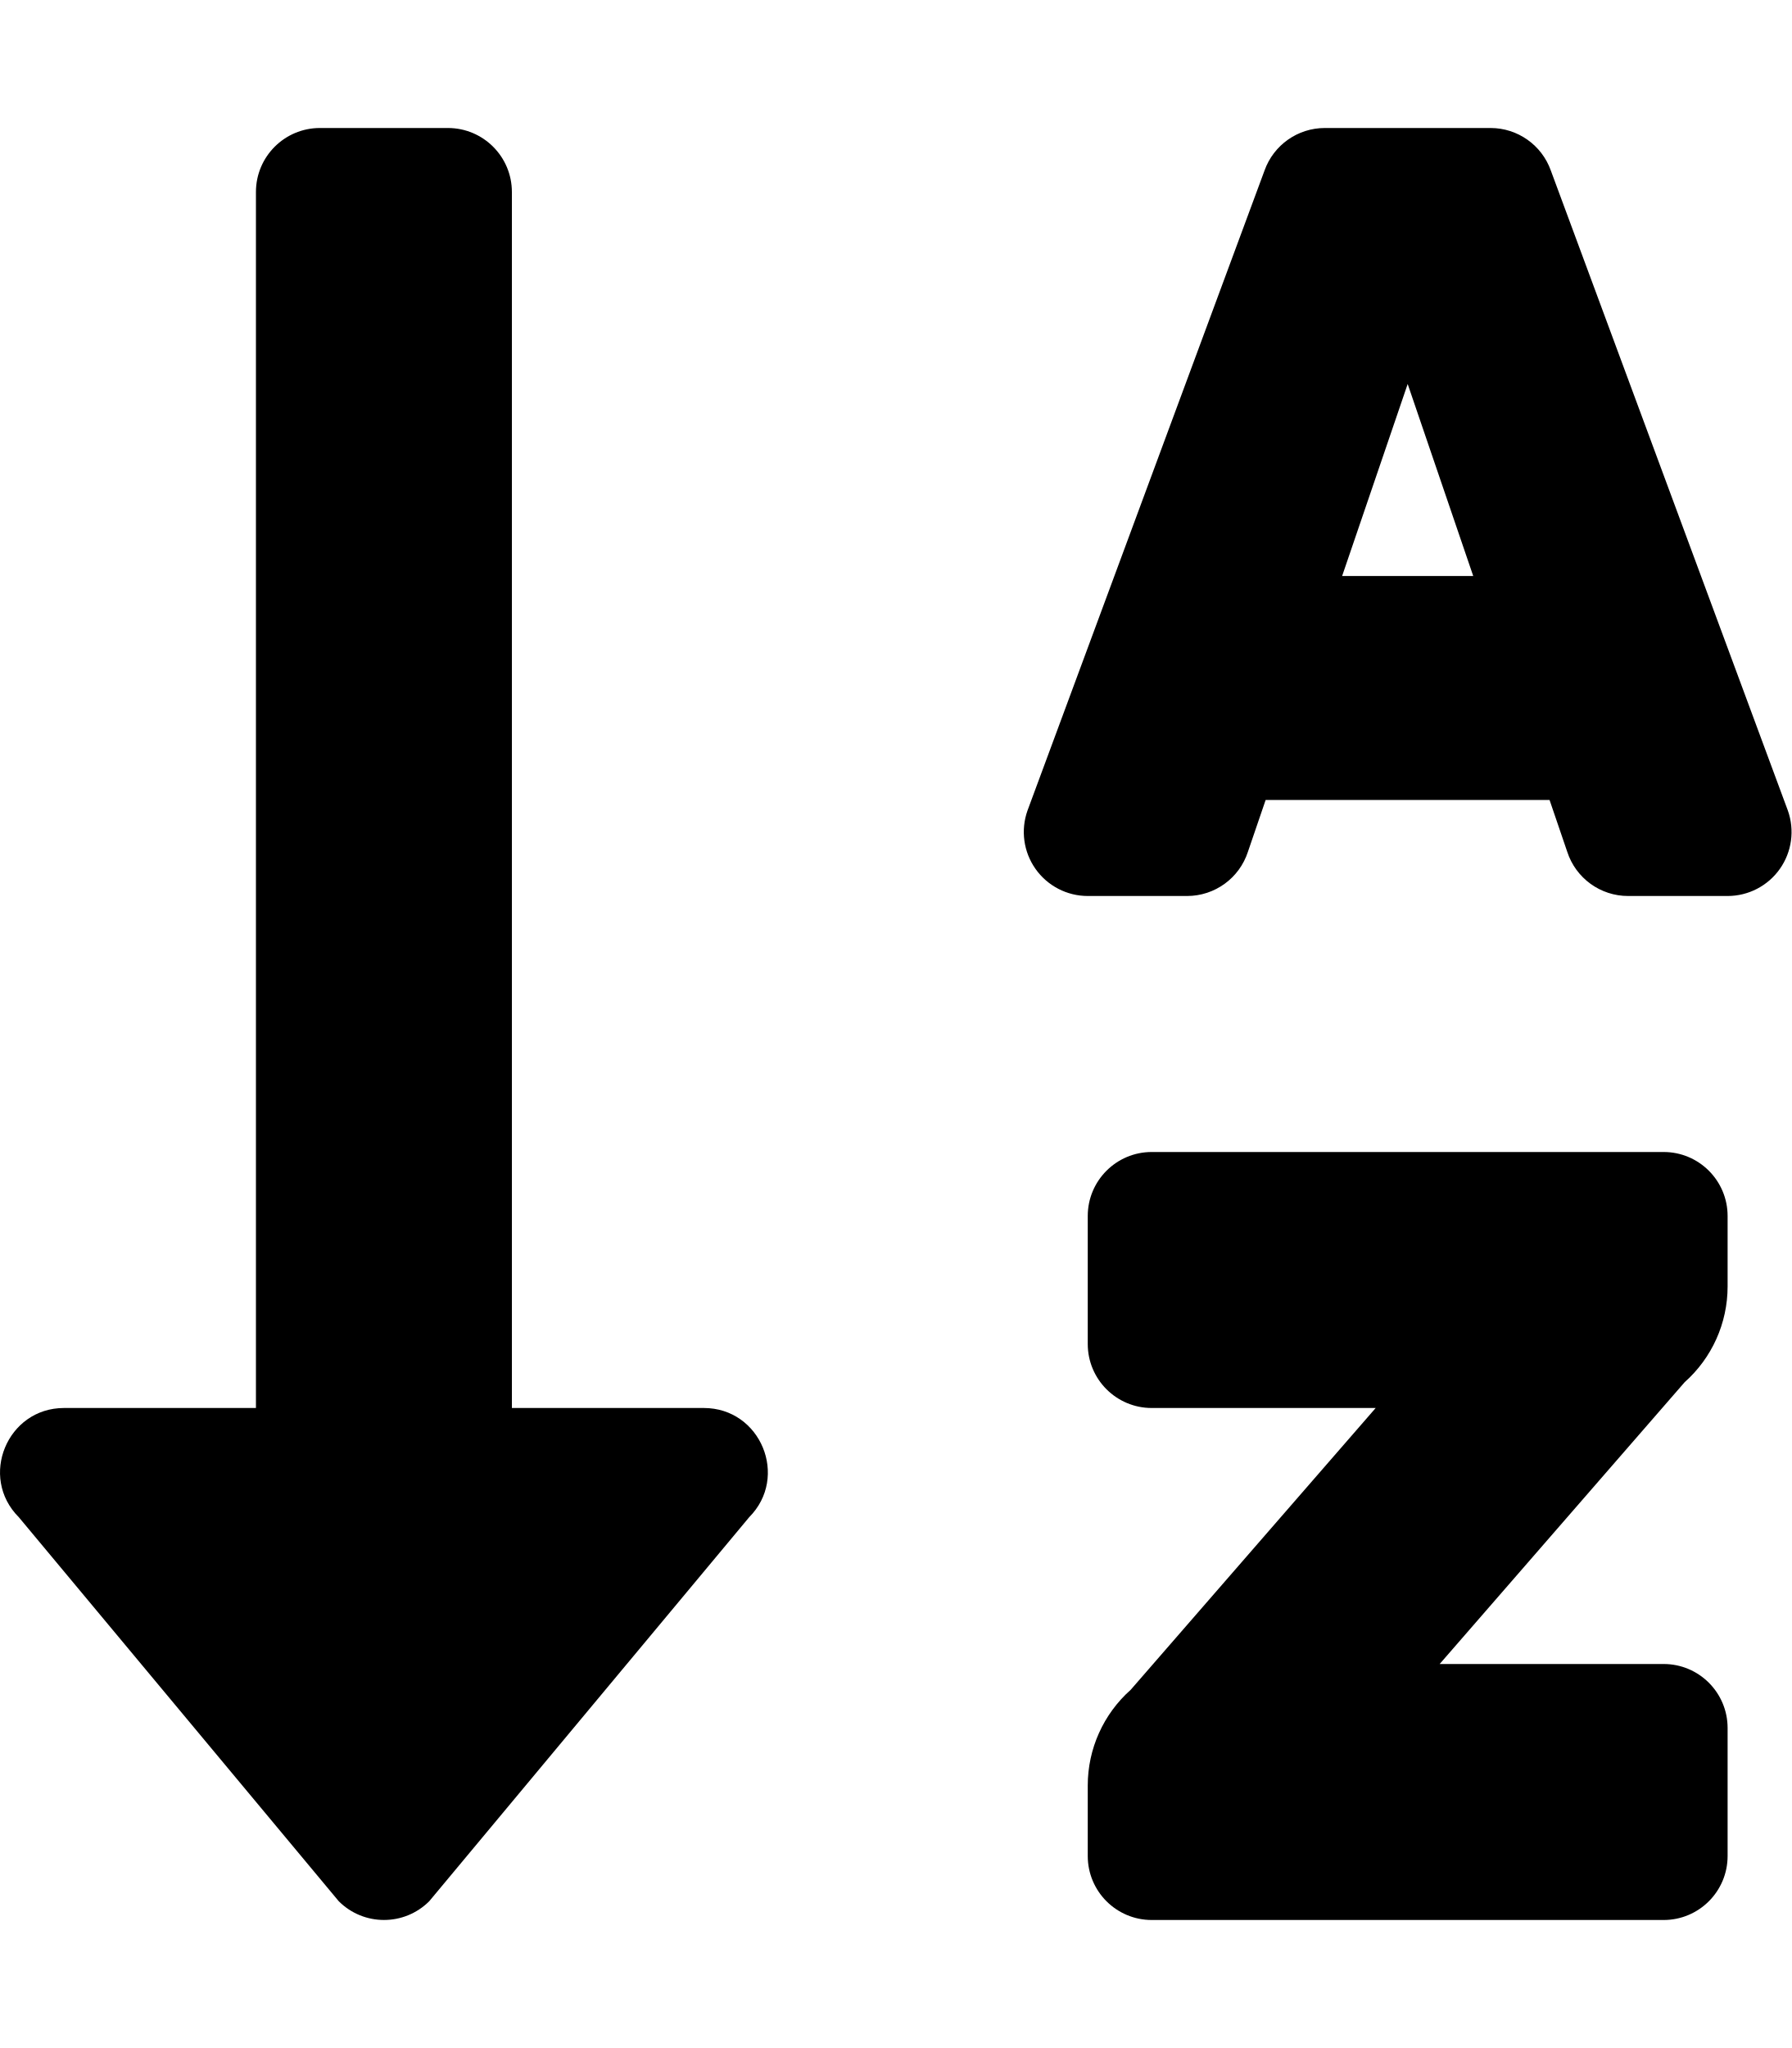
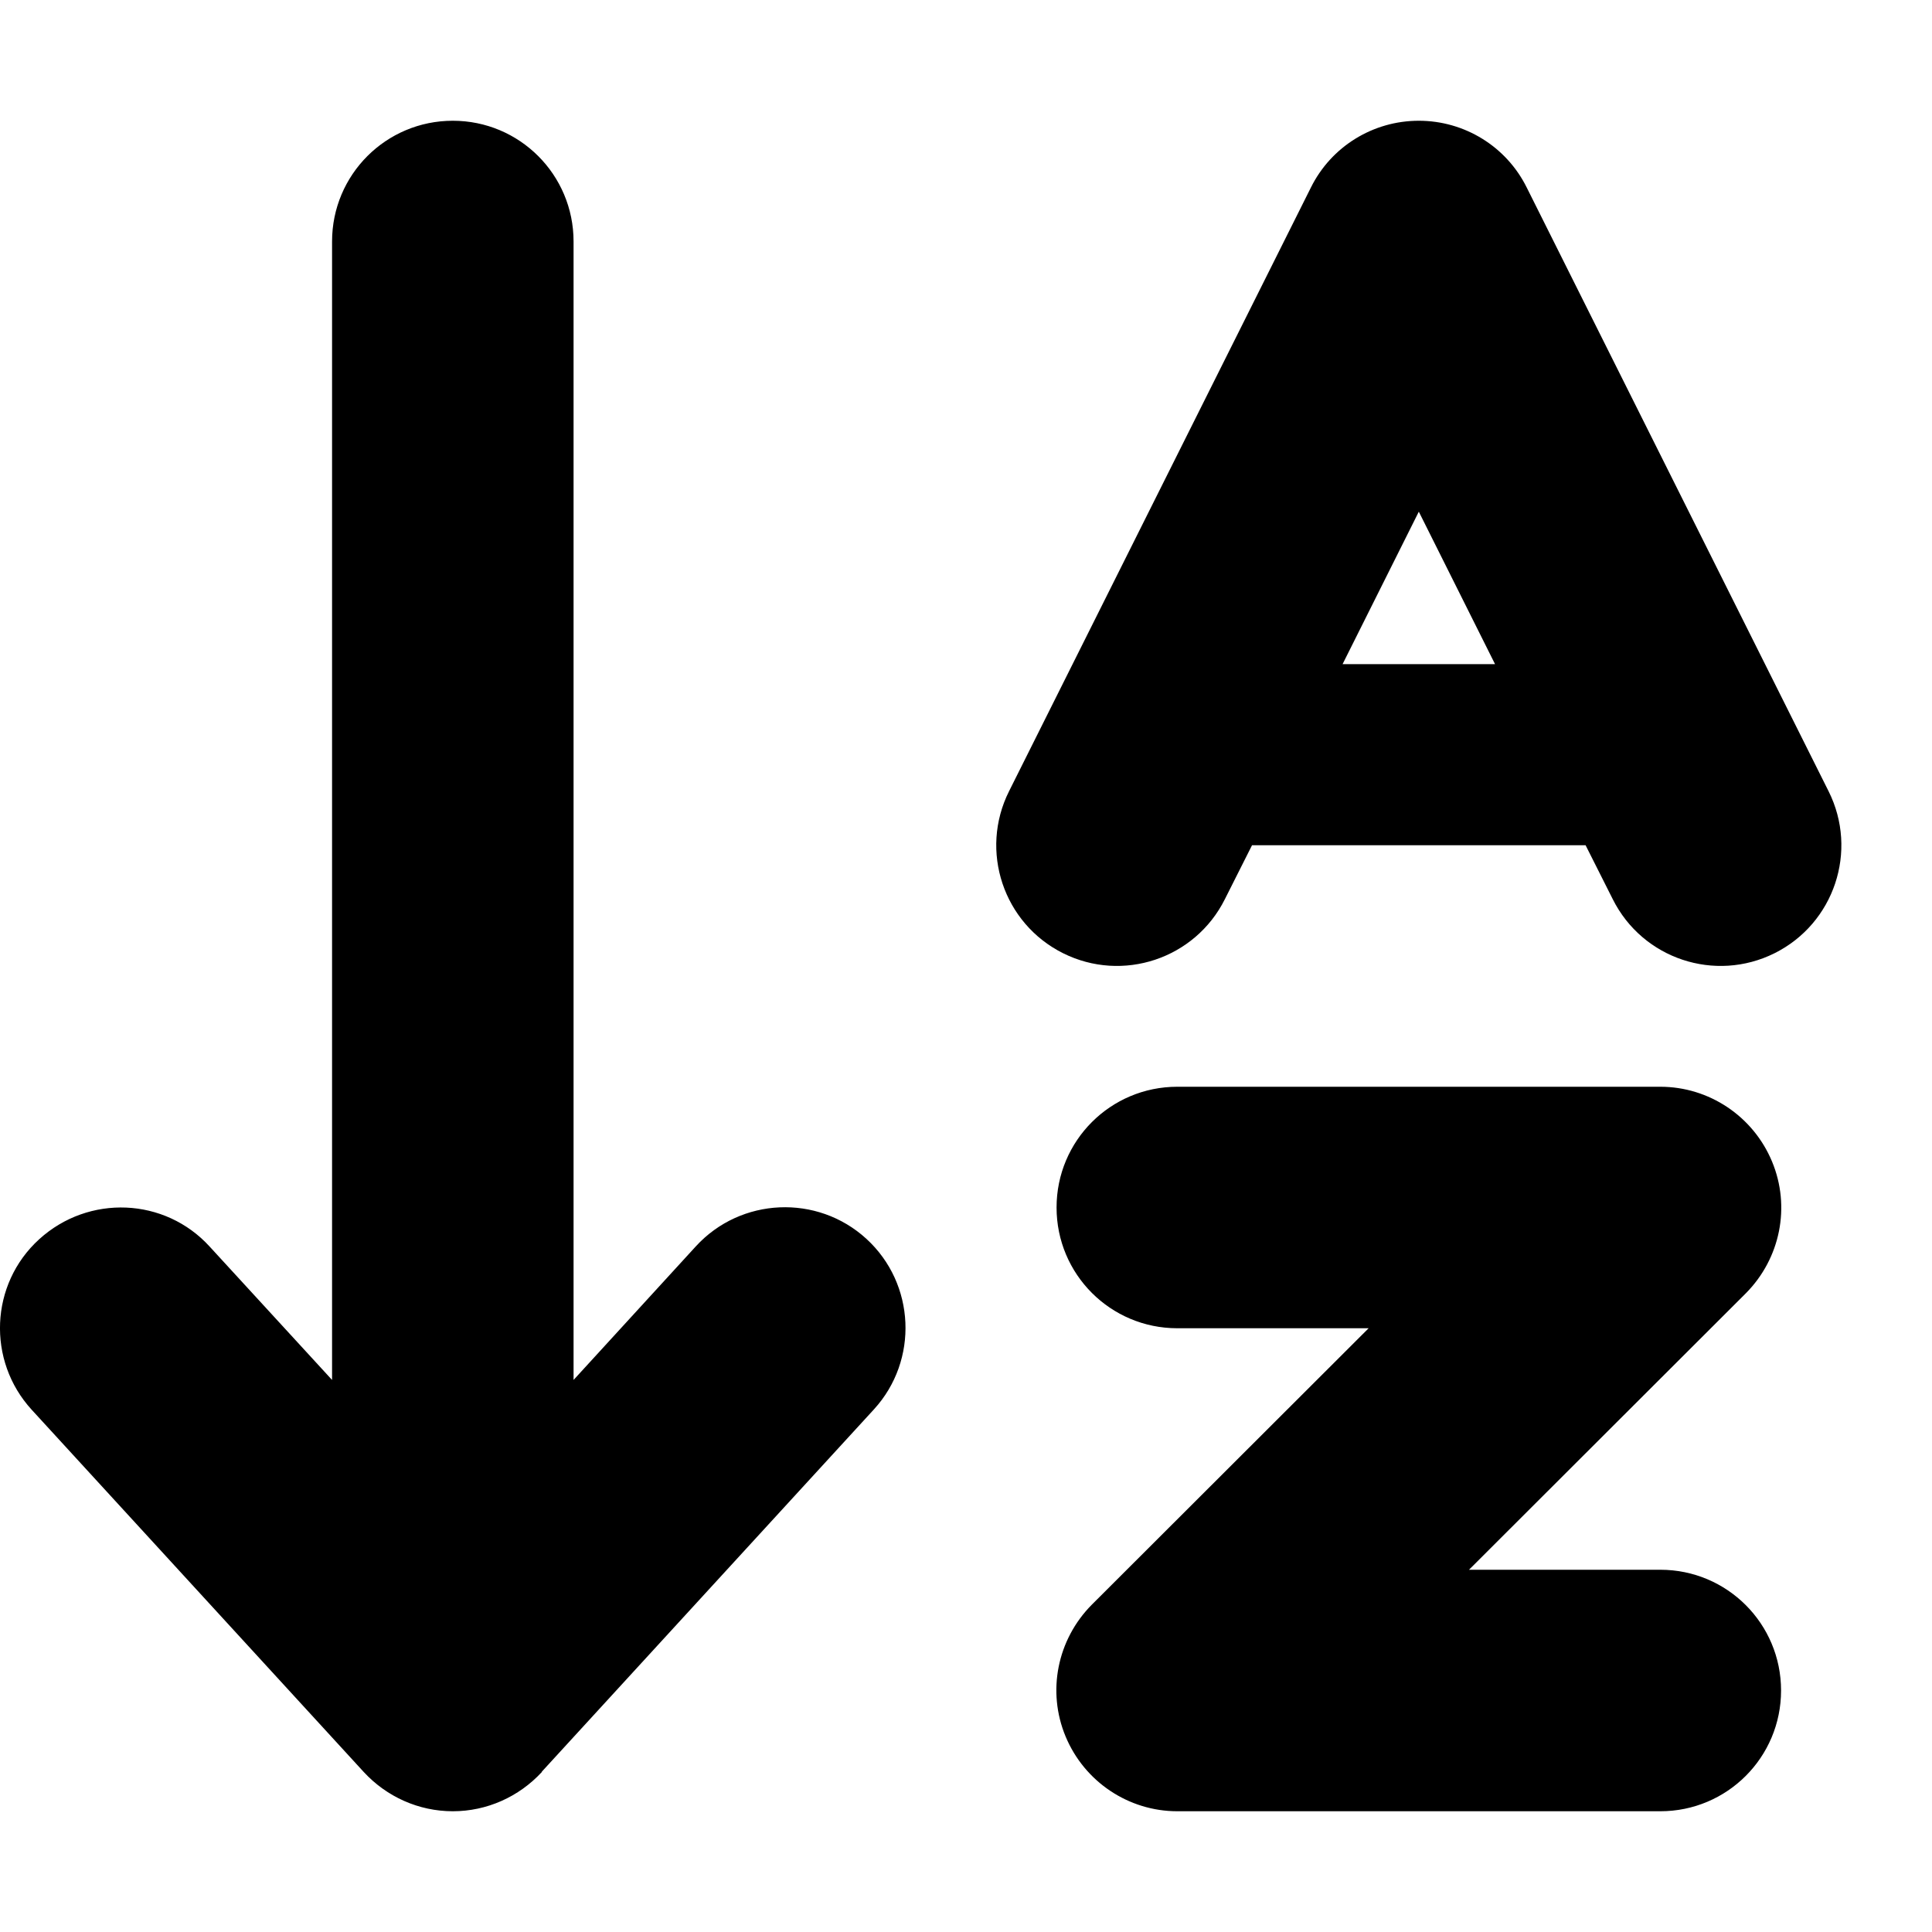
- <svg xmlns="http://www.w3.org/2000/svg" viewBox="0 0 448 512">
-   <path d="M176 352h-48V48a16 16 0 0 0-16-16H80a16 16 0 0 0-16 16v304H16c-14.19 0-21.36 17.24-11.29 27.31l80 96a16 16 0 0 0 22.62 0l80-96C197.35 369.26 190.22 352 176 352zm240-64H288a16 16 0 0 0-16 16v32a16 16 0 0 0 16 16h56l-61.26 70.45A32 32 0 0 0 272 446.37V464a16 16 0 0 0 16 16h128a16 16 0 0 0 16-16v-32a16 16 0 0 0-16-16h-56l61.26-70.45A32 32 0 0 0 432 321.63V304a16 16 0 0 0-16-16zm31.06-85.38l-59.27-160A16 16 0 0 0 372.72 32h-41.44a16 16 0 0 0-15.07 10.62l-59.27 160A16 16 0 0 0 272 224h24.83a16 16 0 0 0 15.23-11.08l4.42-12.92h71l4.41 12.92A16 16 0 0 0 407.16 224H432a16 16 0 0 0 15.06-21.38zM335.61 144L352 96l16.39 48z" />
+ <svg xmlns="http://www.w3.org/2000/svg" viewBox="0 0 512 512">
+   <path d="M143.6 469.6C137.5 476.2 129 480 120 480s-17.5-3.8-23.6-10.4l-88-96c-11.9-13-11.1-33.3 2-45.2s33.3-11.1 45.2 2L88 365.7V64c0-17.7 14.3-32 32-32s32 14.3 32 32V365.7l32.4-35.4c11.9-13 32.2-13.9 45.2-2s13.9 32.2 2 45.2l-88 96zM280 320c0-17.7 14.3-32 32-32H440c12.9 0 24.6 7.8 29.6 19.8s2.2 25.7-6.9 34.9L389.3 416H440c17.7 0 32 14.3 32 32s-14.3 32-32 32H312c-12.9 0-24.6-7.8-29.6-19.8s-2.2-25.7 6.9-34.9L362.7 352H312c-17.7 0-32-14.3-32-32zM376 32c12.1 0 23.2 6.8 28.6 17.7l64 128 16 32c7.9 15.8 1.5 35-14.3 42.9s-35 1.5-42.9-14.3L420.2 224H331.8l-7.2 14.3c-7.9 15.8-27.1 22.2-42.9 14.3s-22.2-27.1-14.3-42.9l16-32 64-128C352.8 38.8 363.9 32 376 32zM355.8 176h40.4L376 135.6 355.8 176z" />
</svg>
